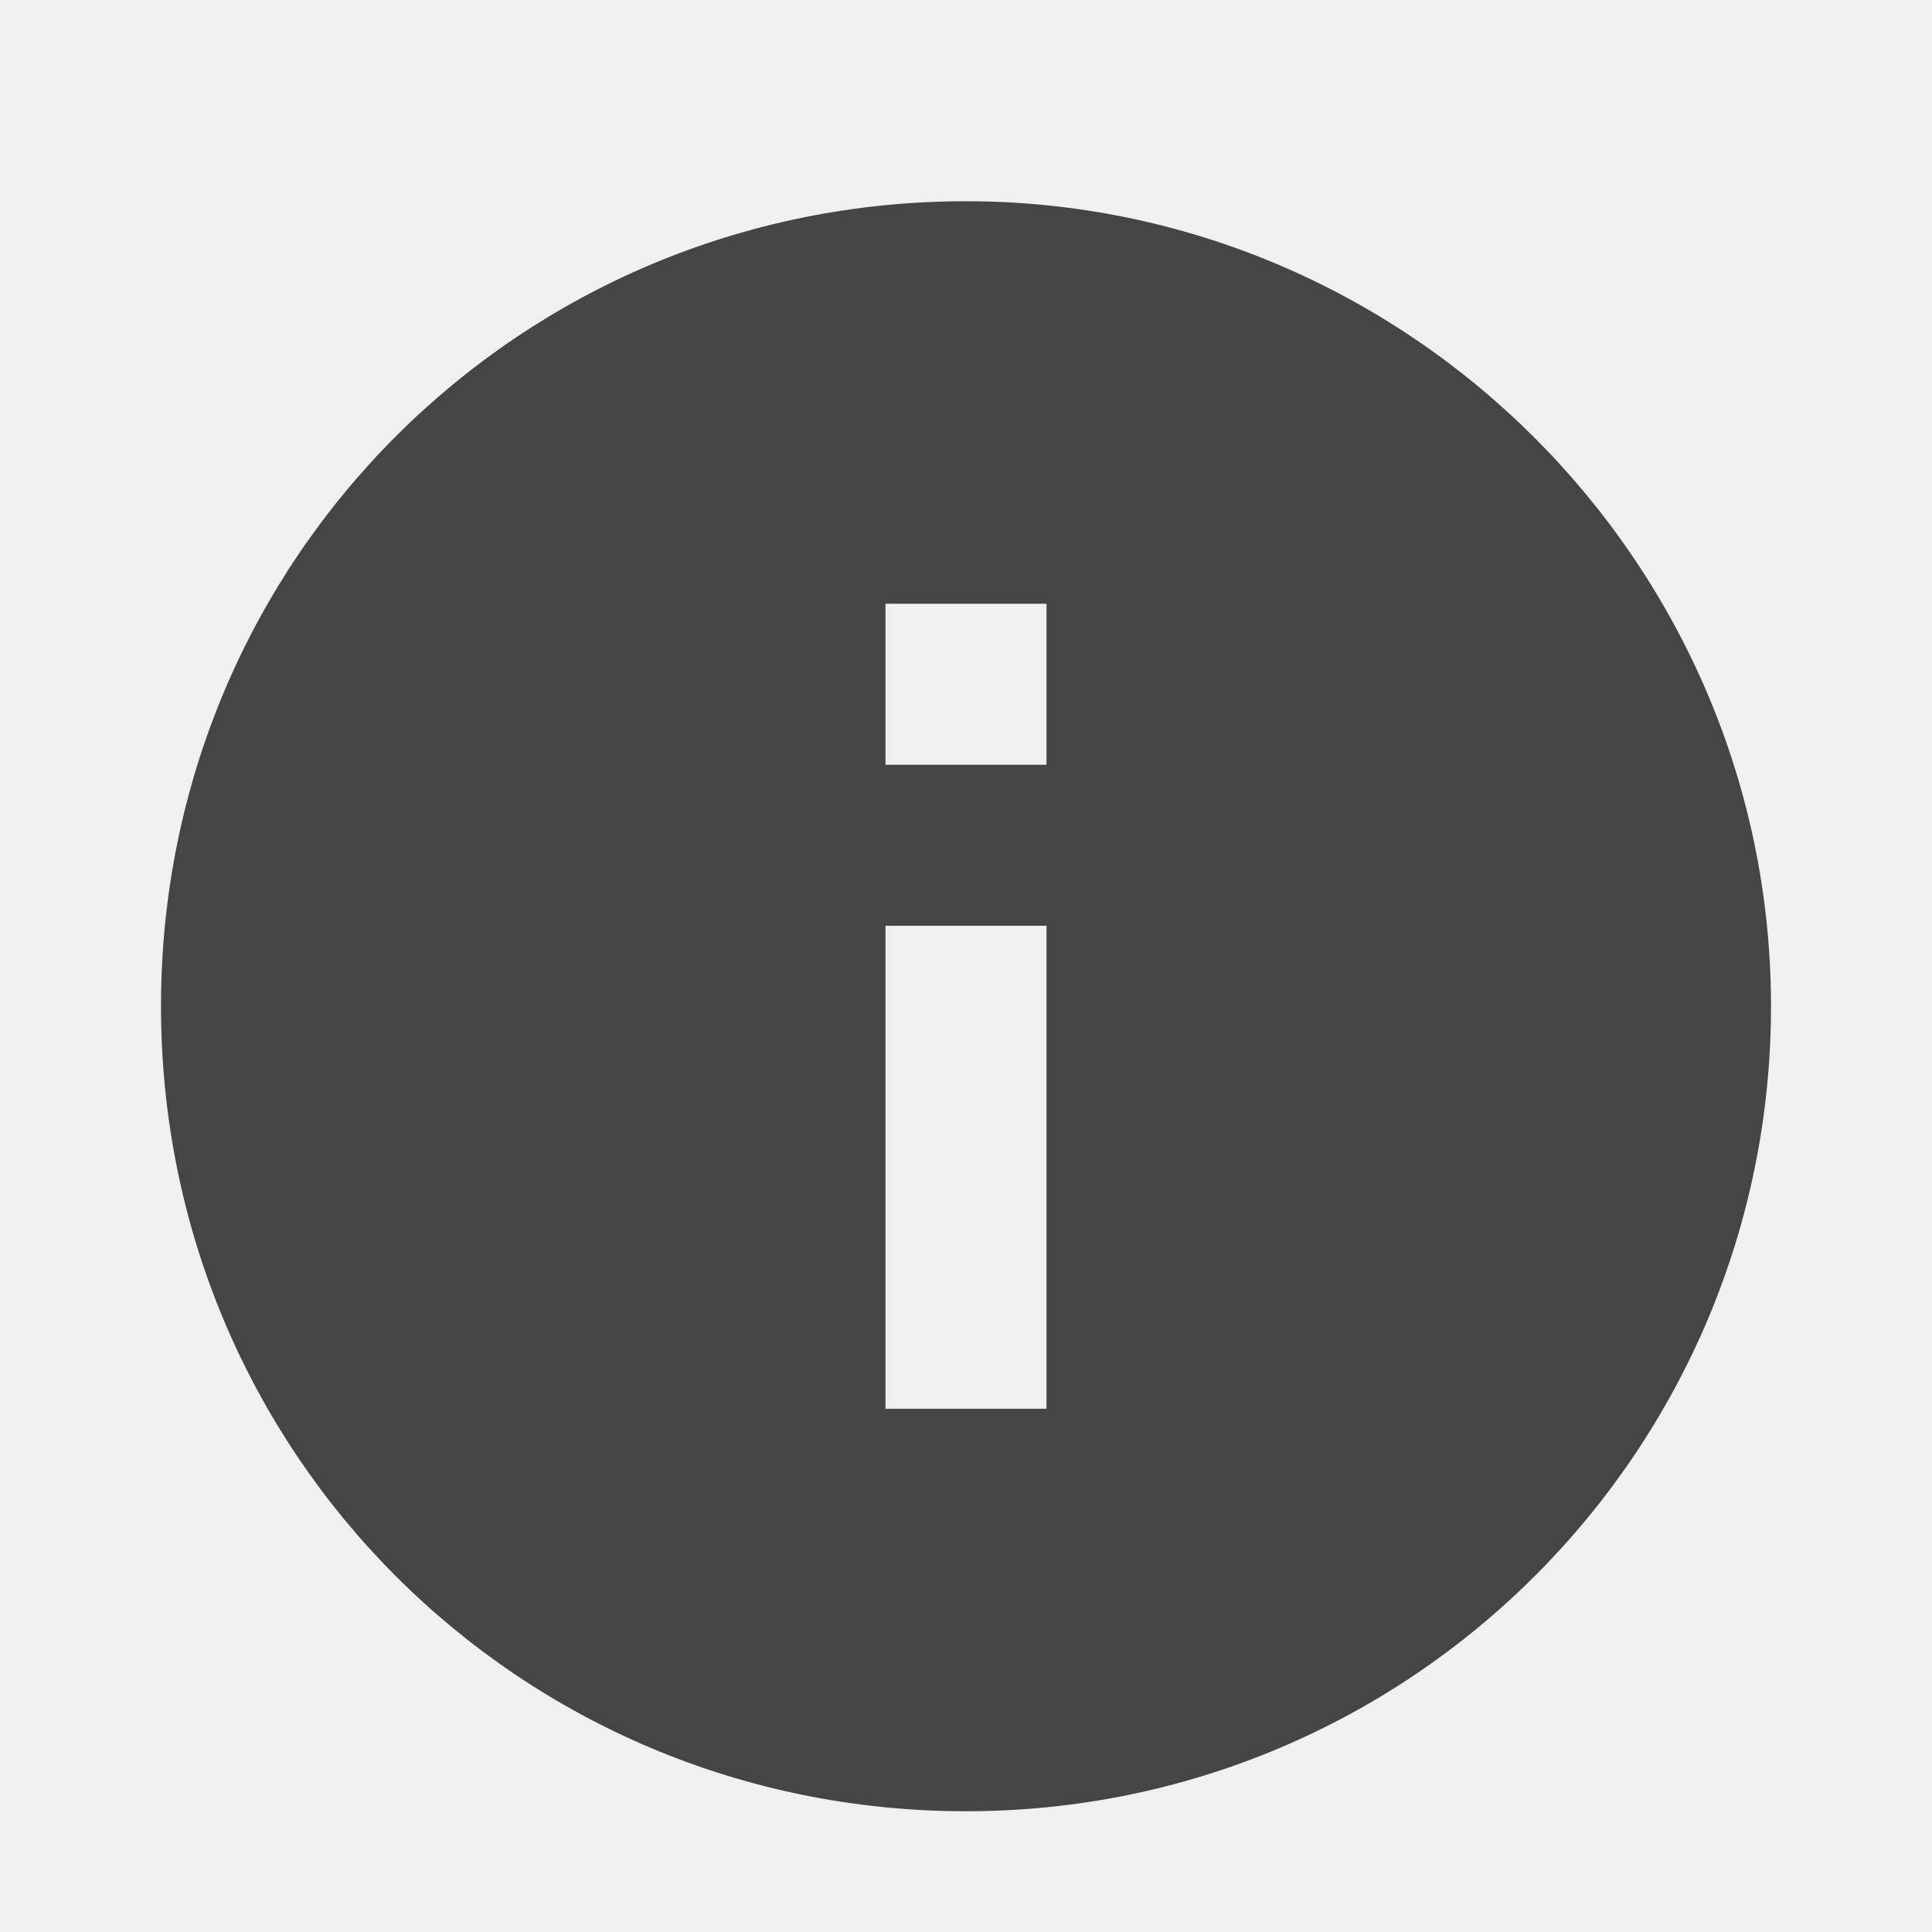
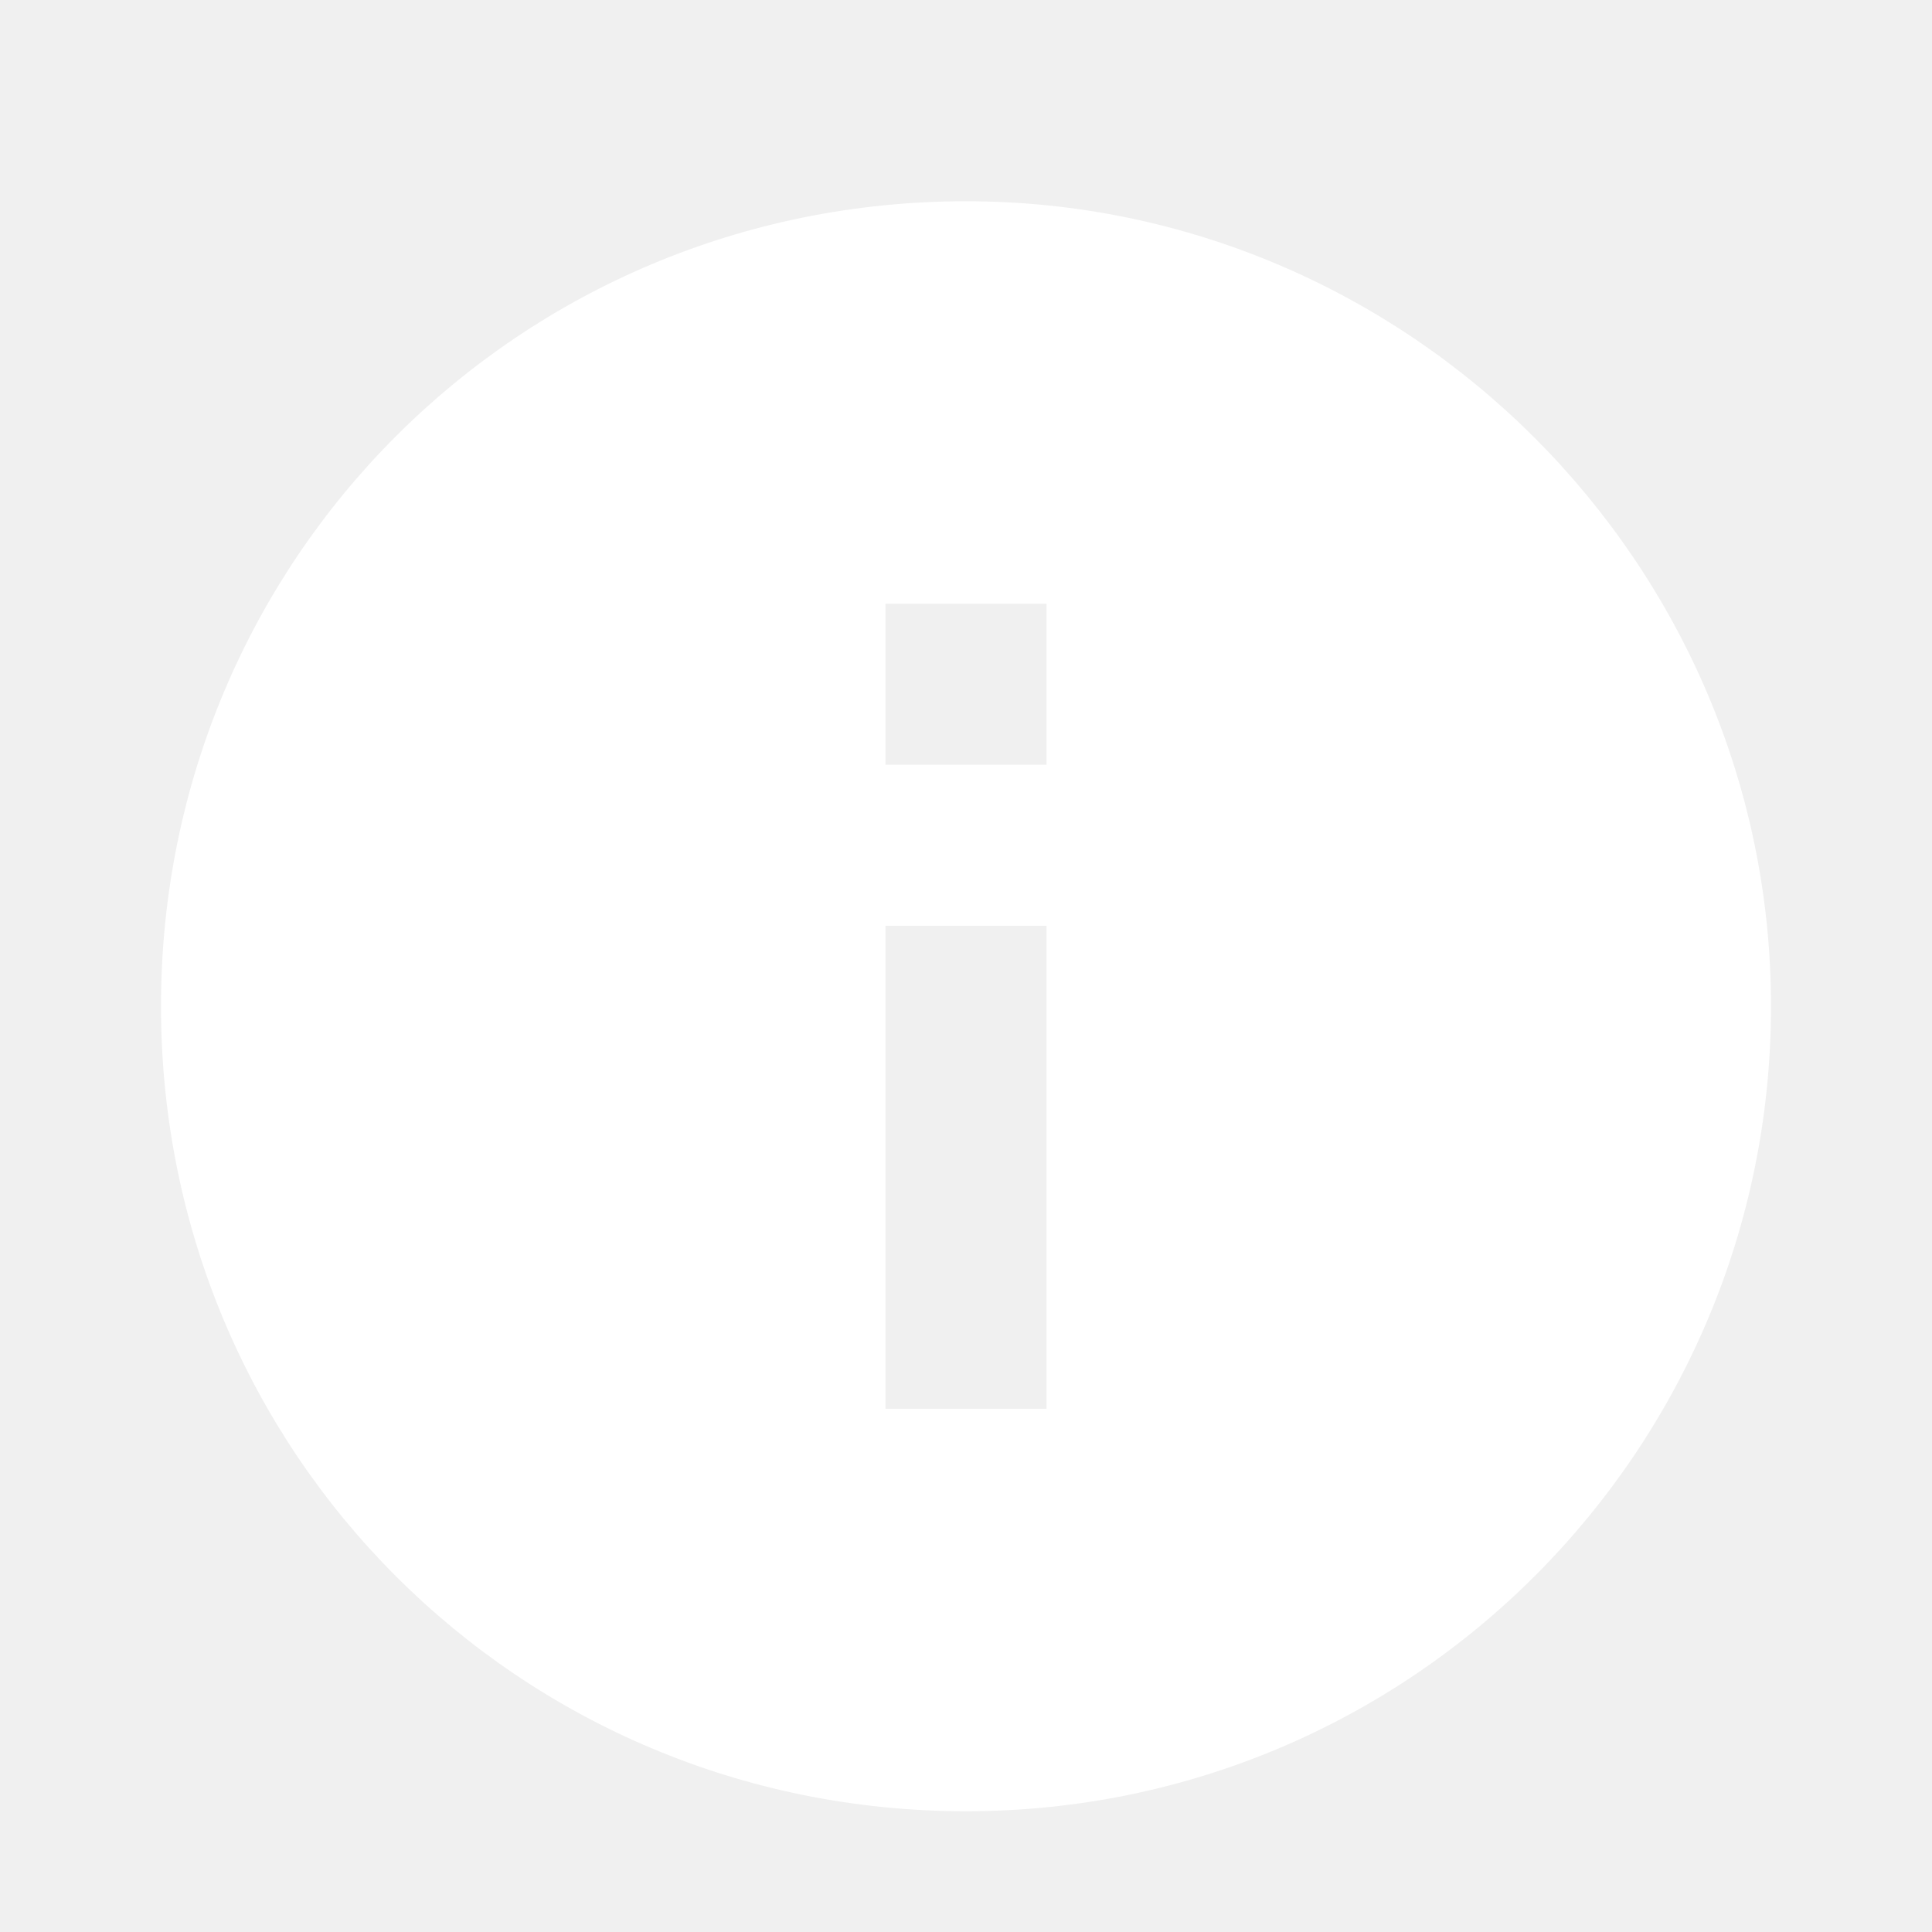
- <svg xmlns="http://www.w3.org/2000/svg" version="1.1" id="Layer_1" x="0px" y="0px" viewBox="0 0 48 48" style="enable-background:new 0 0 48 48;" xml:space="preserve">
-   <style type="text/css">
- 	.st0{fill:#454545;}
- </style>
-   <path class="st0" d="M24,5C12.9,5,4,13.9,4,25s8.9,20,20,20s20-9,20-20S35,5,24,5z M26,35h-4V23h4V35z M26,19h-4v-4h4V19z" />
+ <svg xmlns="http://www.w3.org/2000/svg" width="100%" height="100%" viewBox="0 0 48 48" version="1.1" xml:space="preserve" style="fill-rule:evenodd;clip-rule:evenodd;stroke-linejoin:round;stroke-miterlimit:1.414;">
+   <path d="M24,5c-11.1,0 -20,8.9 -20,20c0,11.1 8.9,20 20,20c11.1,0 20,-9 20,-20c0,-11 -9,-20 -20,-20Zm2,30l-4,0l0,-12l4,0l0,12Zm0,-16l-4,0l0,-4l4,0l0,4Z" style="fill:#fff;fill-rule:nonzero;" />
</svg>
